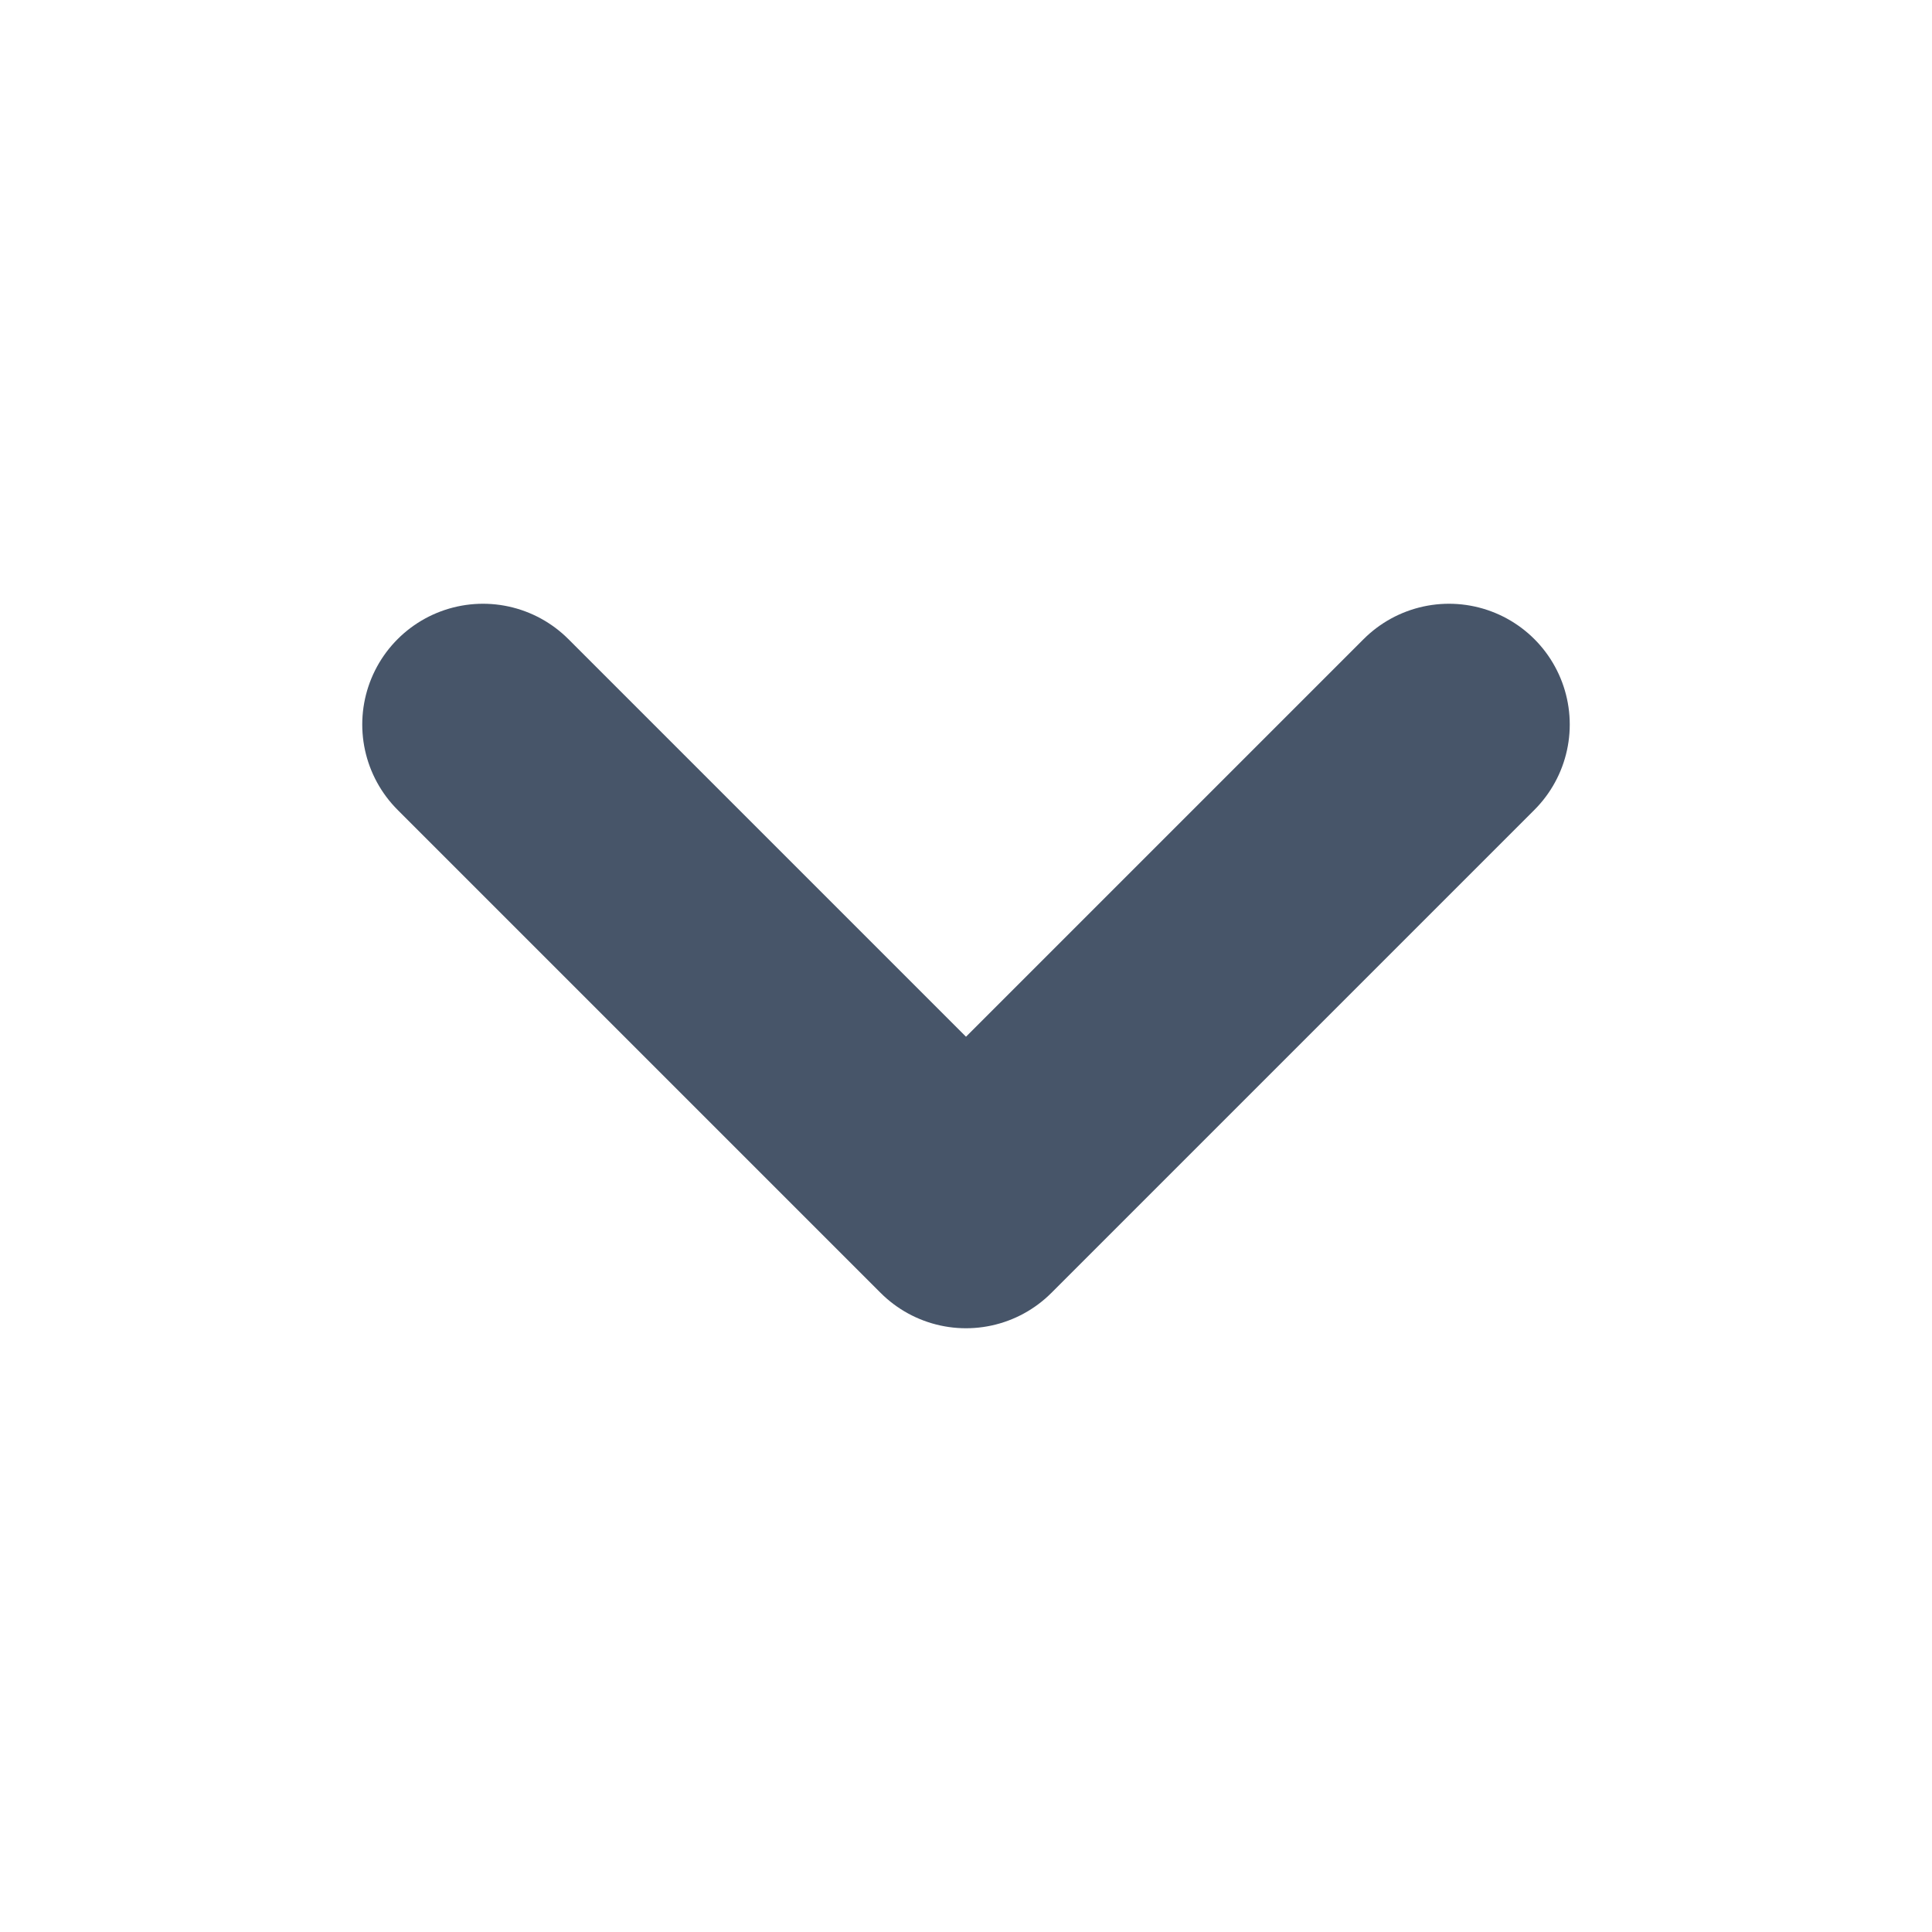
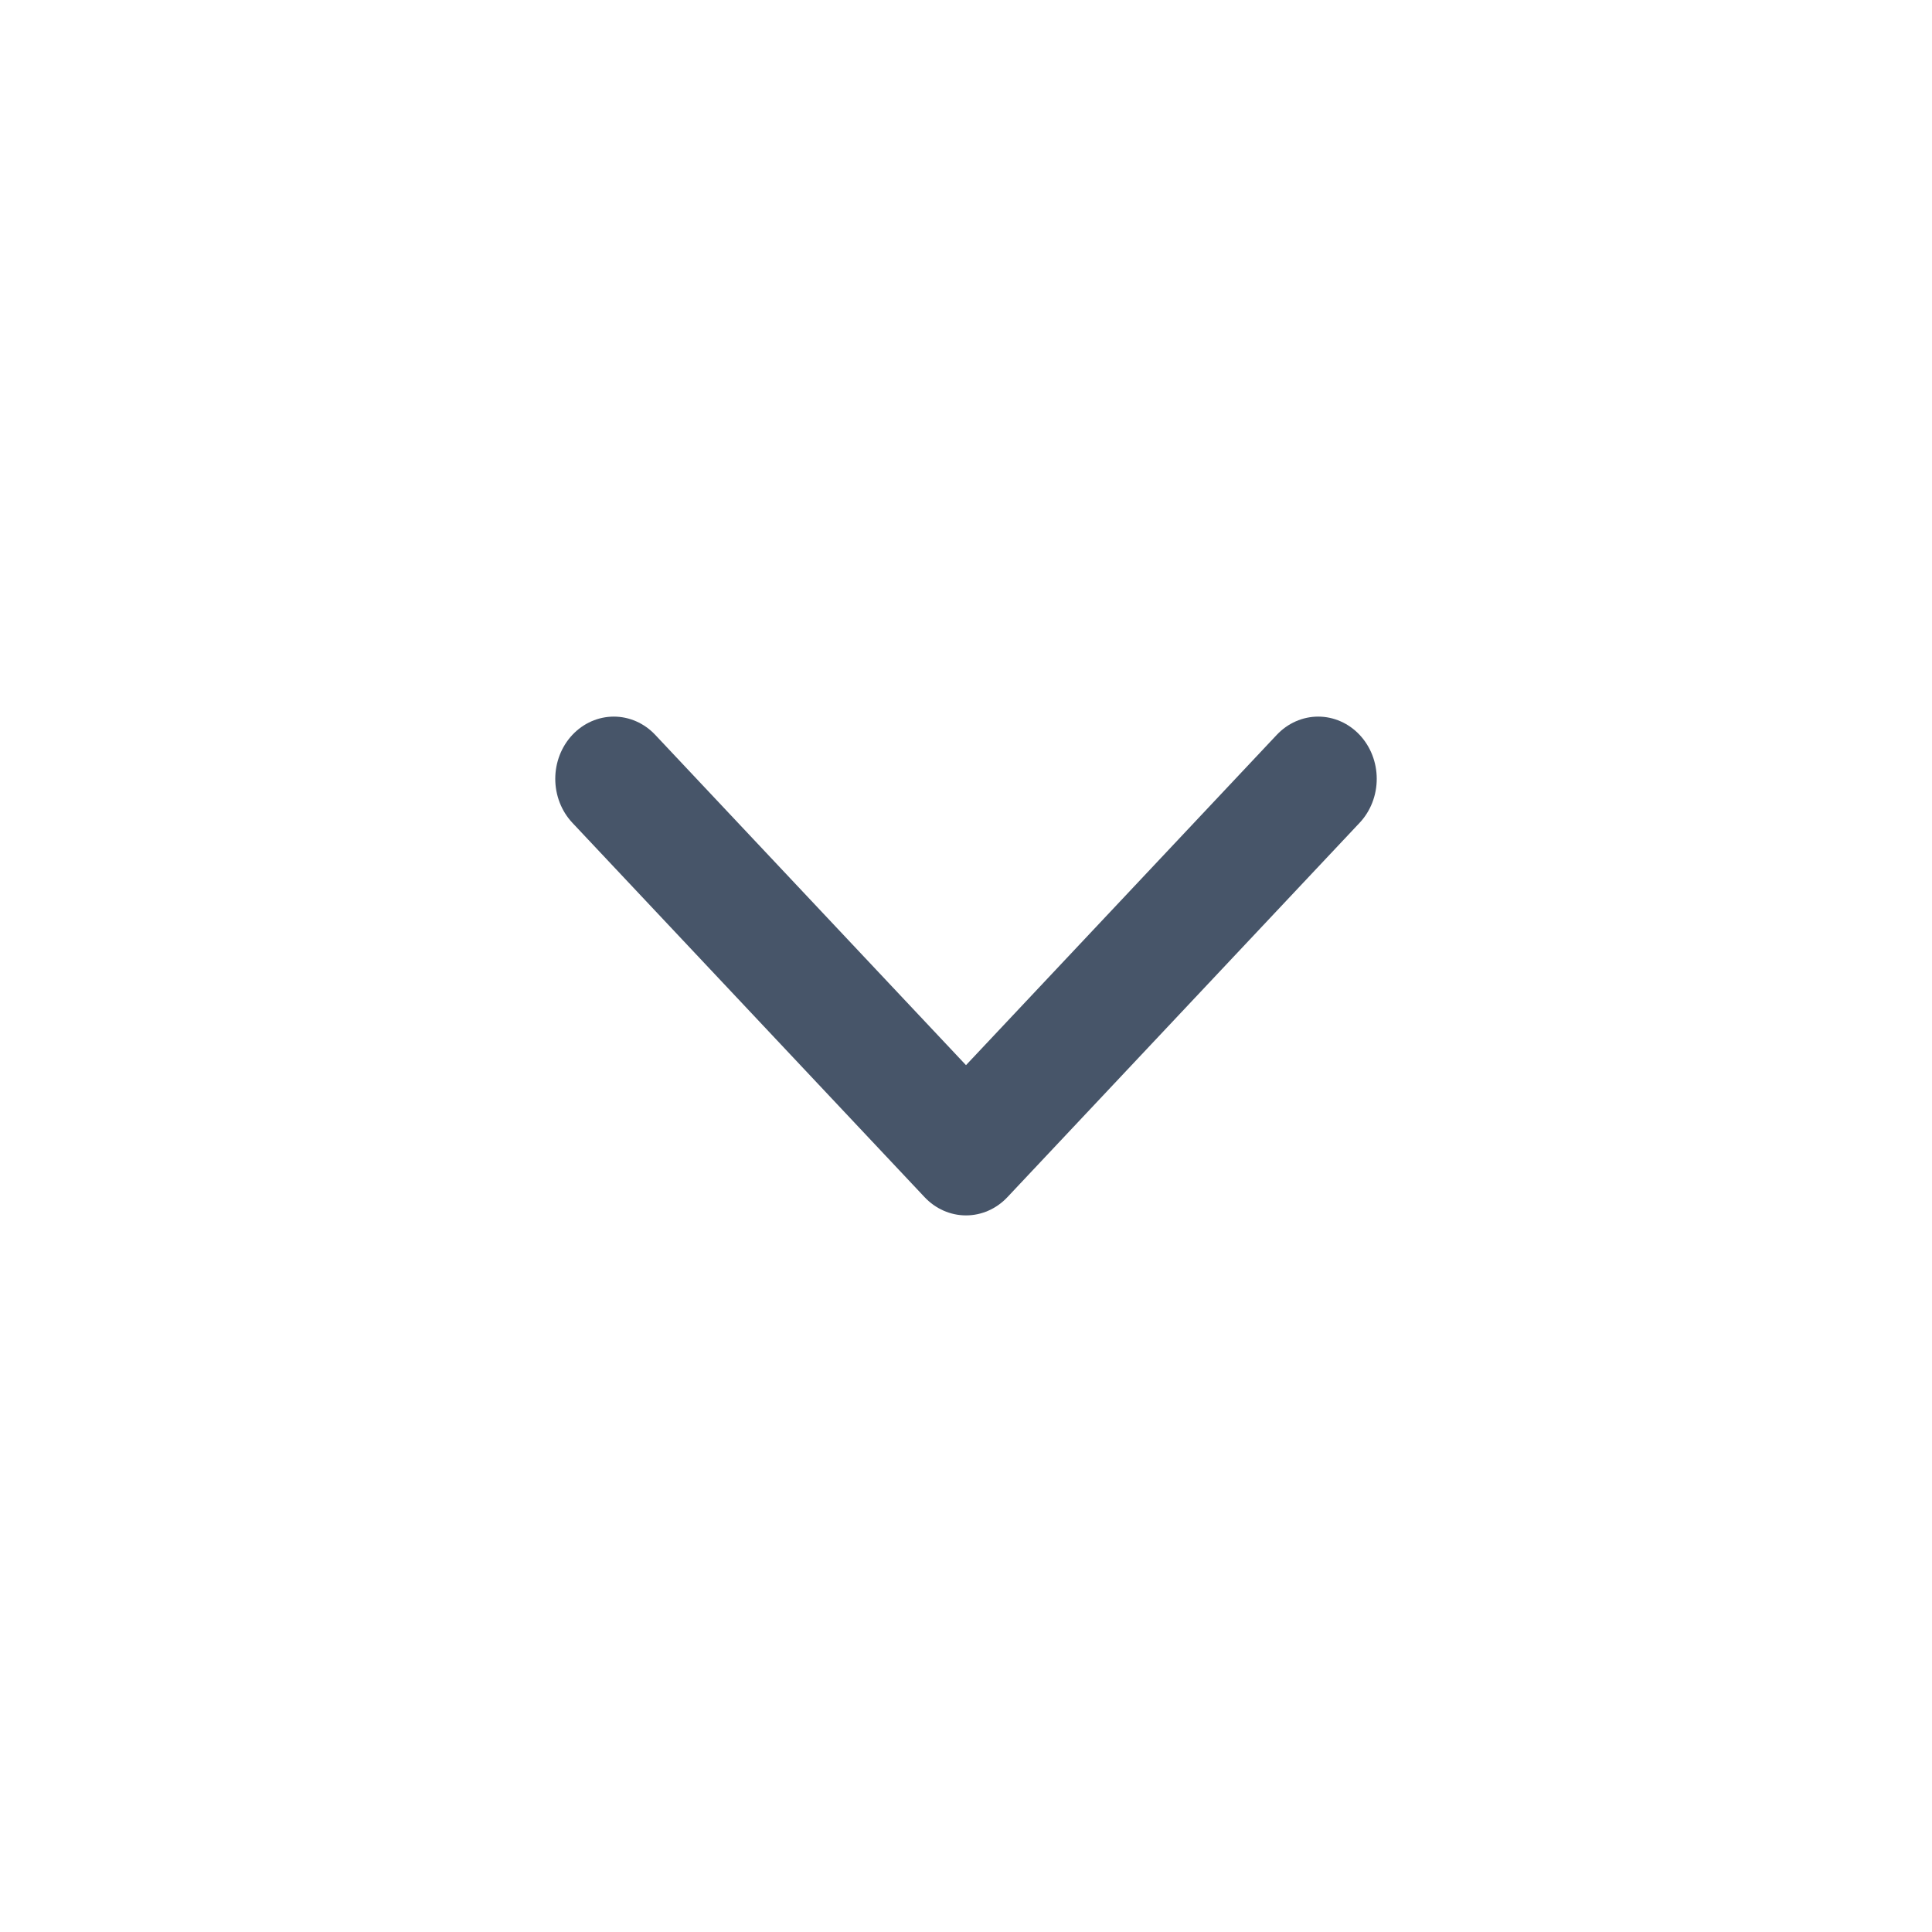
- <svg xmlns="http://www.w3.org/2000/svg" viewBox="0 0 16 16" width="16" height="16">
-   <path d="M4 6 L8 10 L12 6" fill="none" stroke="#475569" stroke-width="2" stroke-linecap="round" stroke-linejoin="round" />
+ <svg xmlns="http://www.w3.org/2000/svg" width="32" height="32" viewBox="0 0 32 32" version="1.1" id="svg1" xml:space="preserve">
+   <defs id="defs1" />
+   <g id="layer1" style="display:inline" transform="translate(-546)">
+     <g id="g_chevron_down" transform="matrix(1.458332,0,0,1.549999,550.3333,3.600019)" style="stroke-width:1.33;stroke-dasharray:none">
+       <path d="m 4,6 4,4 4,-4" fill="none" stroke="#475569" stroke-width="1.33" stroke-linecap="round" stroke-linejoin="round" id="path31" style="stroke-width:1.33;stroke-dasharray:none" />
+     </g>
+   </g>
</svg>
